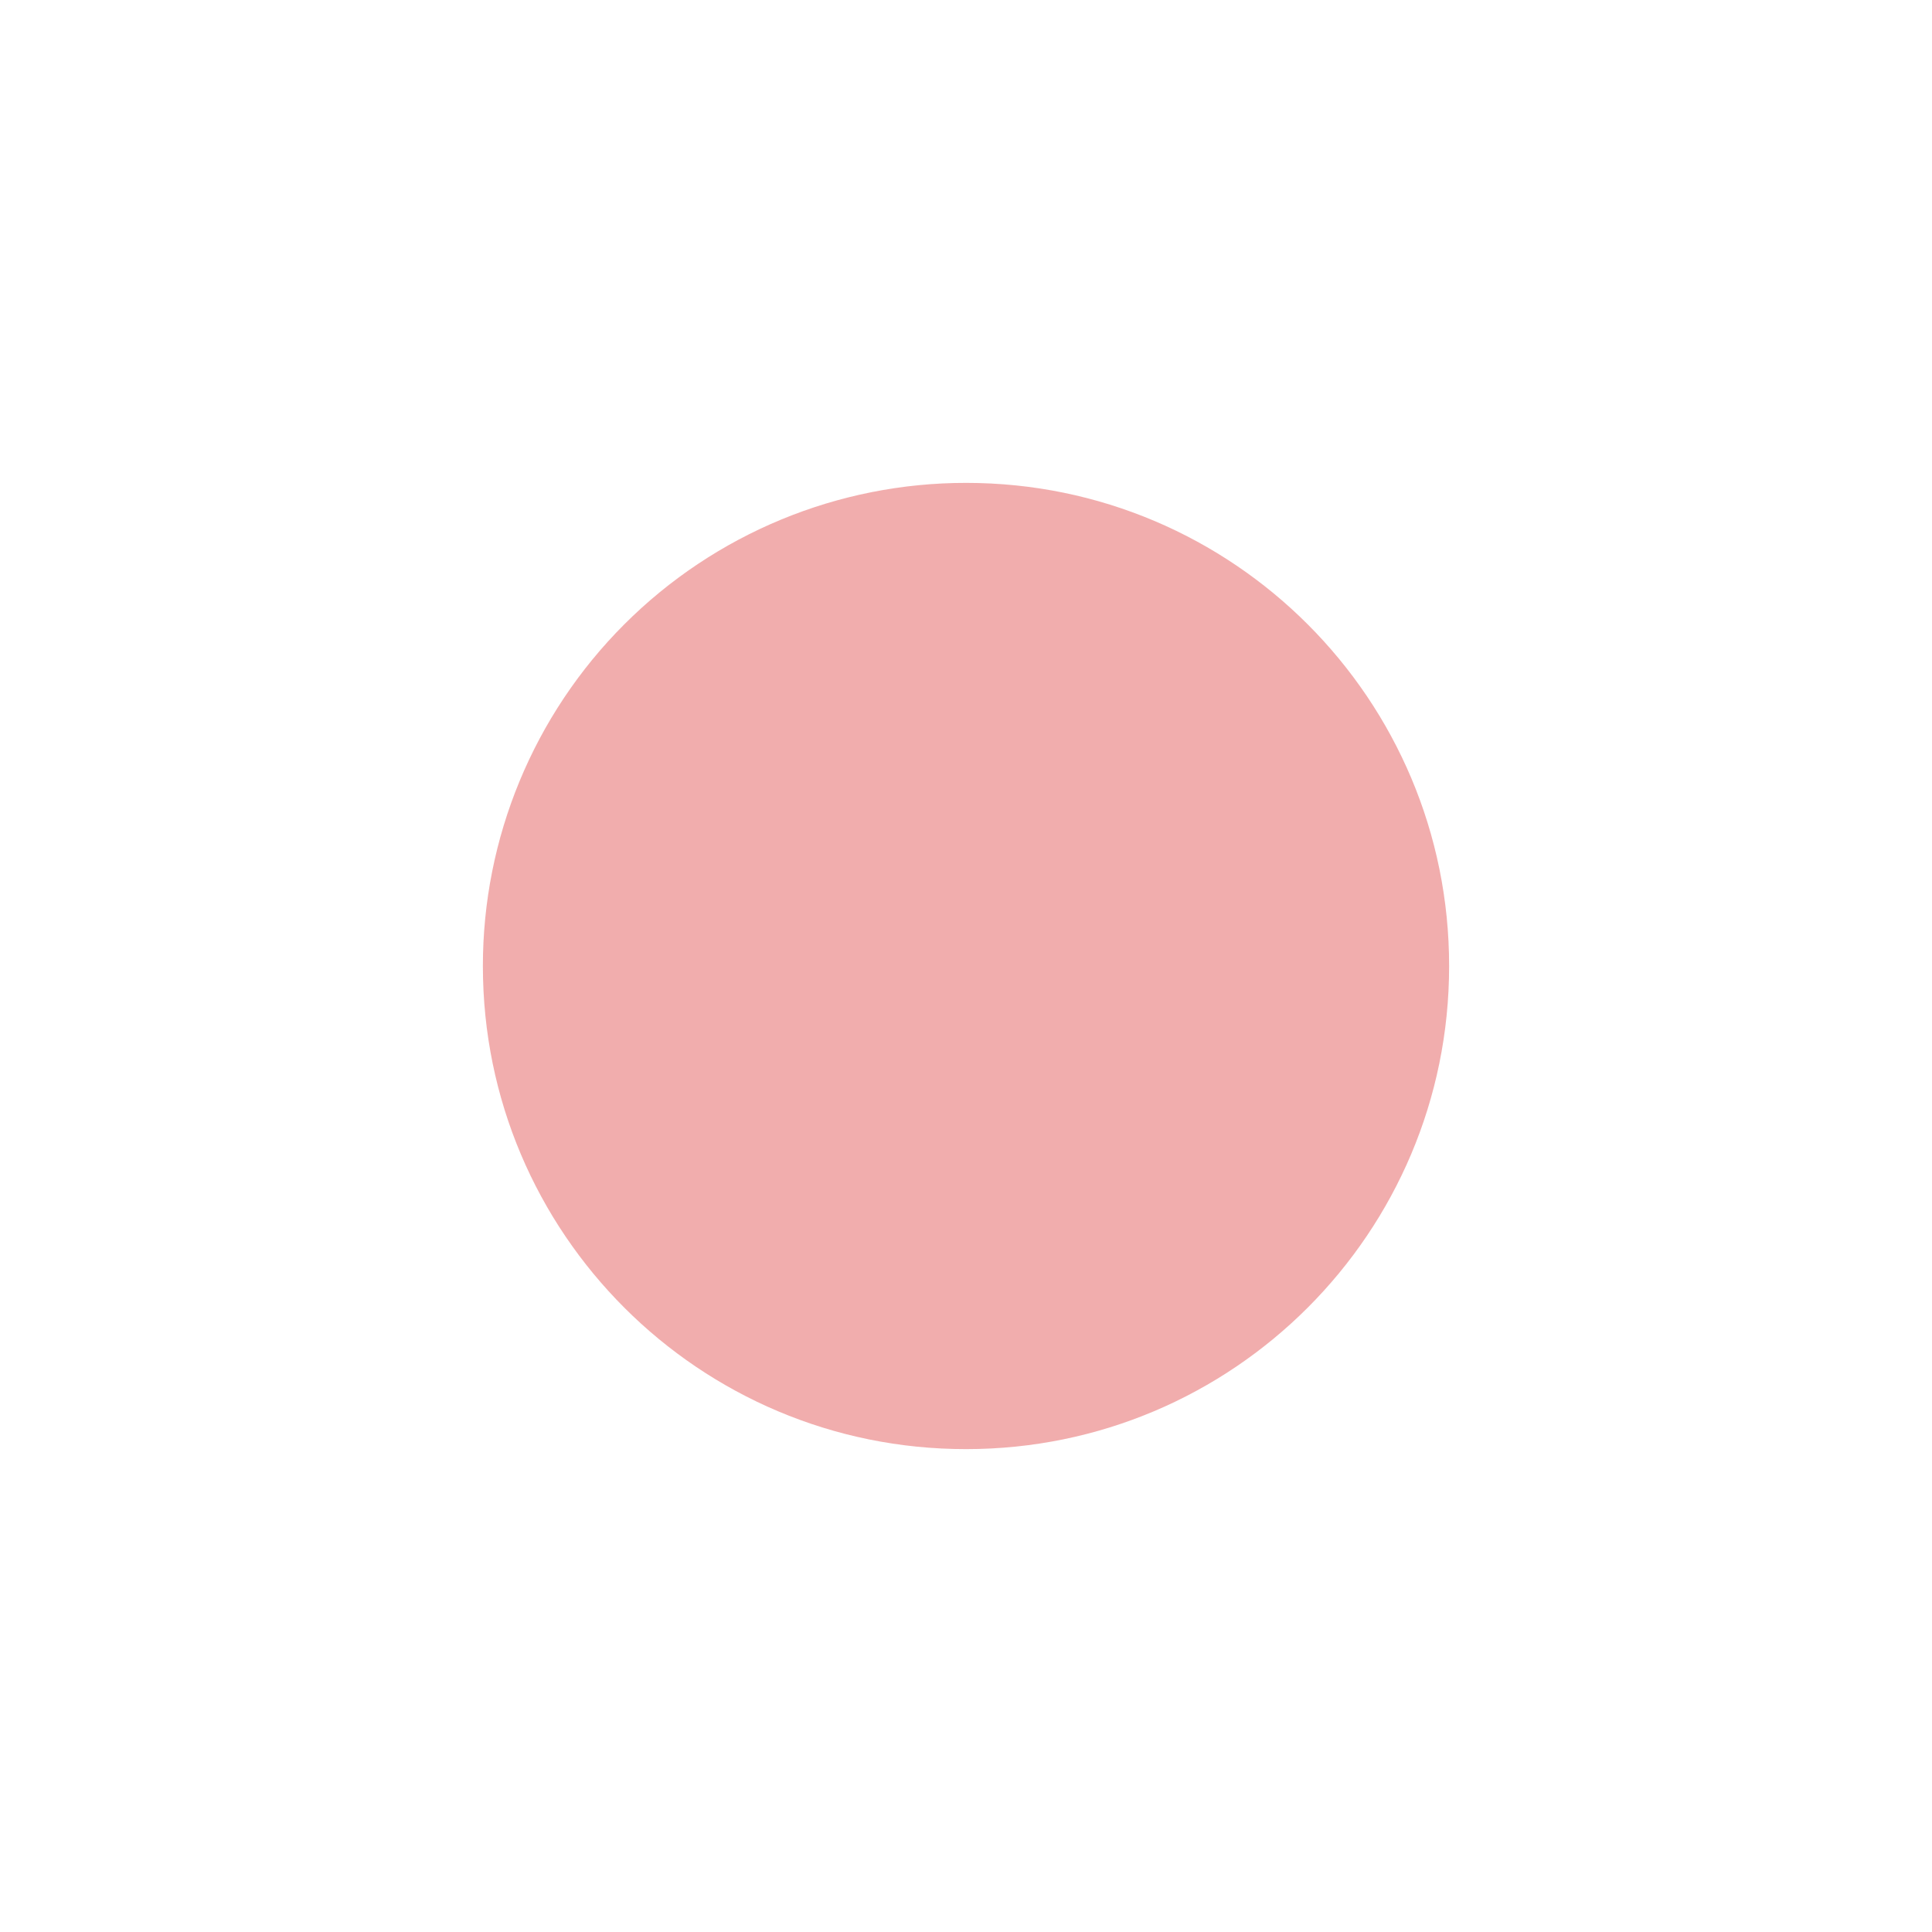
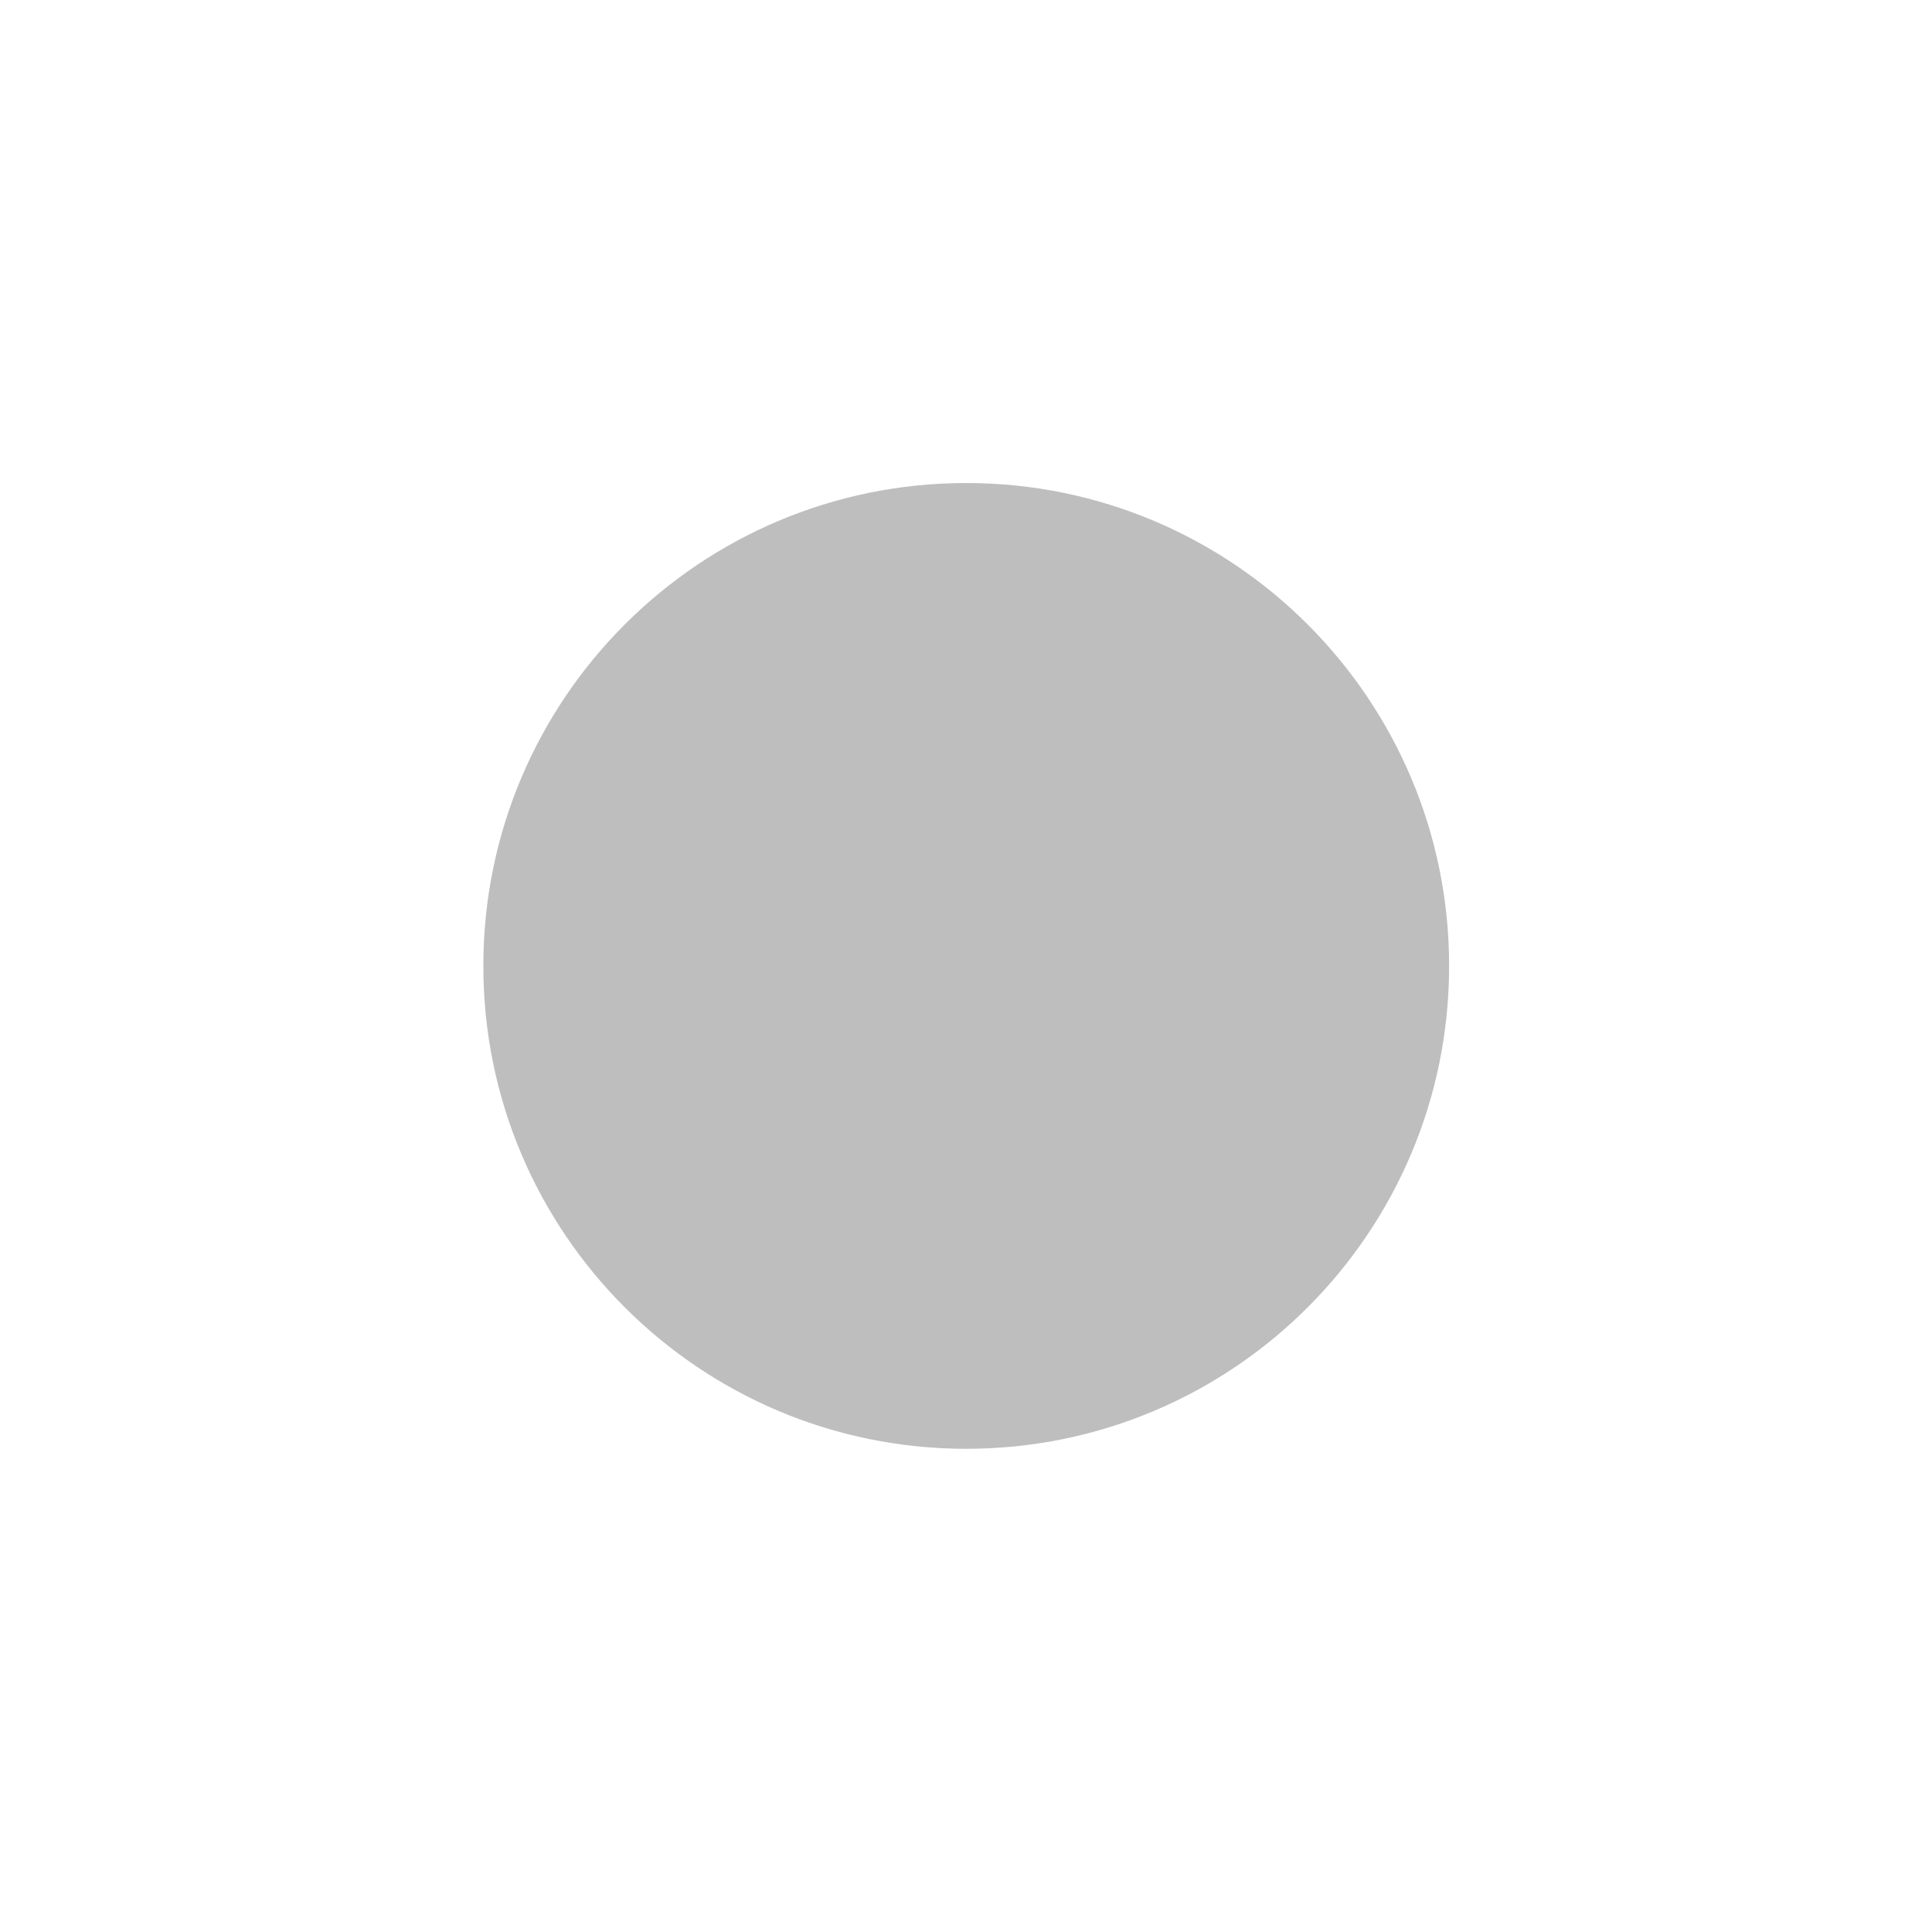
<svg xmlns="http://www.w3.org/2000/svg" width="16" height="16" viewBox="0 0 4.233 4.233" version="1.1" id="svg8">
  <defs id="defs2" />
-   <g id="g816">
-     <path style="fill:#e35d5d;fill-opacity:0.502;stroke:none;stroke-width:0.18" d="M 3.175,2.117 A 1.058,1.058 0 0 1 2.117,3.175 1.058,1.058 0 0 1 1.058,2.117 1.058,1.058 0 0 1 2.117,1.058 1.058,1.058 0 0 1 3.175,2.117 Z" id="path4485" />
+   <g id="layer1" style="display:inline" transform="translate(0,-292.7667)">
+     <path style="fill:#bebebe;fill-opacity:1;stroke:none;stroke-width:0.18" d="m 3.175,294.883 a 1.058,1.058 0 0 1 -1.058,1.058 1.058,1.058 0 0 1 -1.058,-1.058 1.058,1.058 0 0 1 1.058,-1.058 1.058,1.058 0 0 1 1.058,1.058 z" id="path4485" />
  </g>
</svg>
